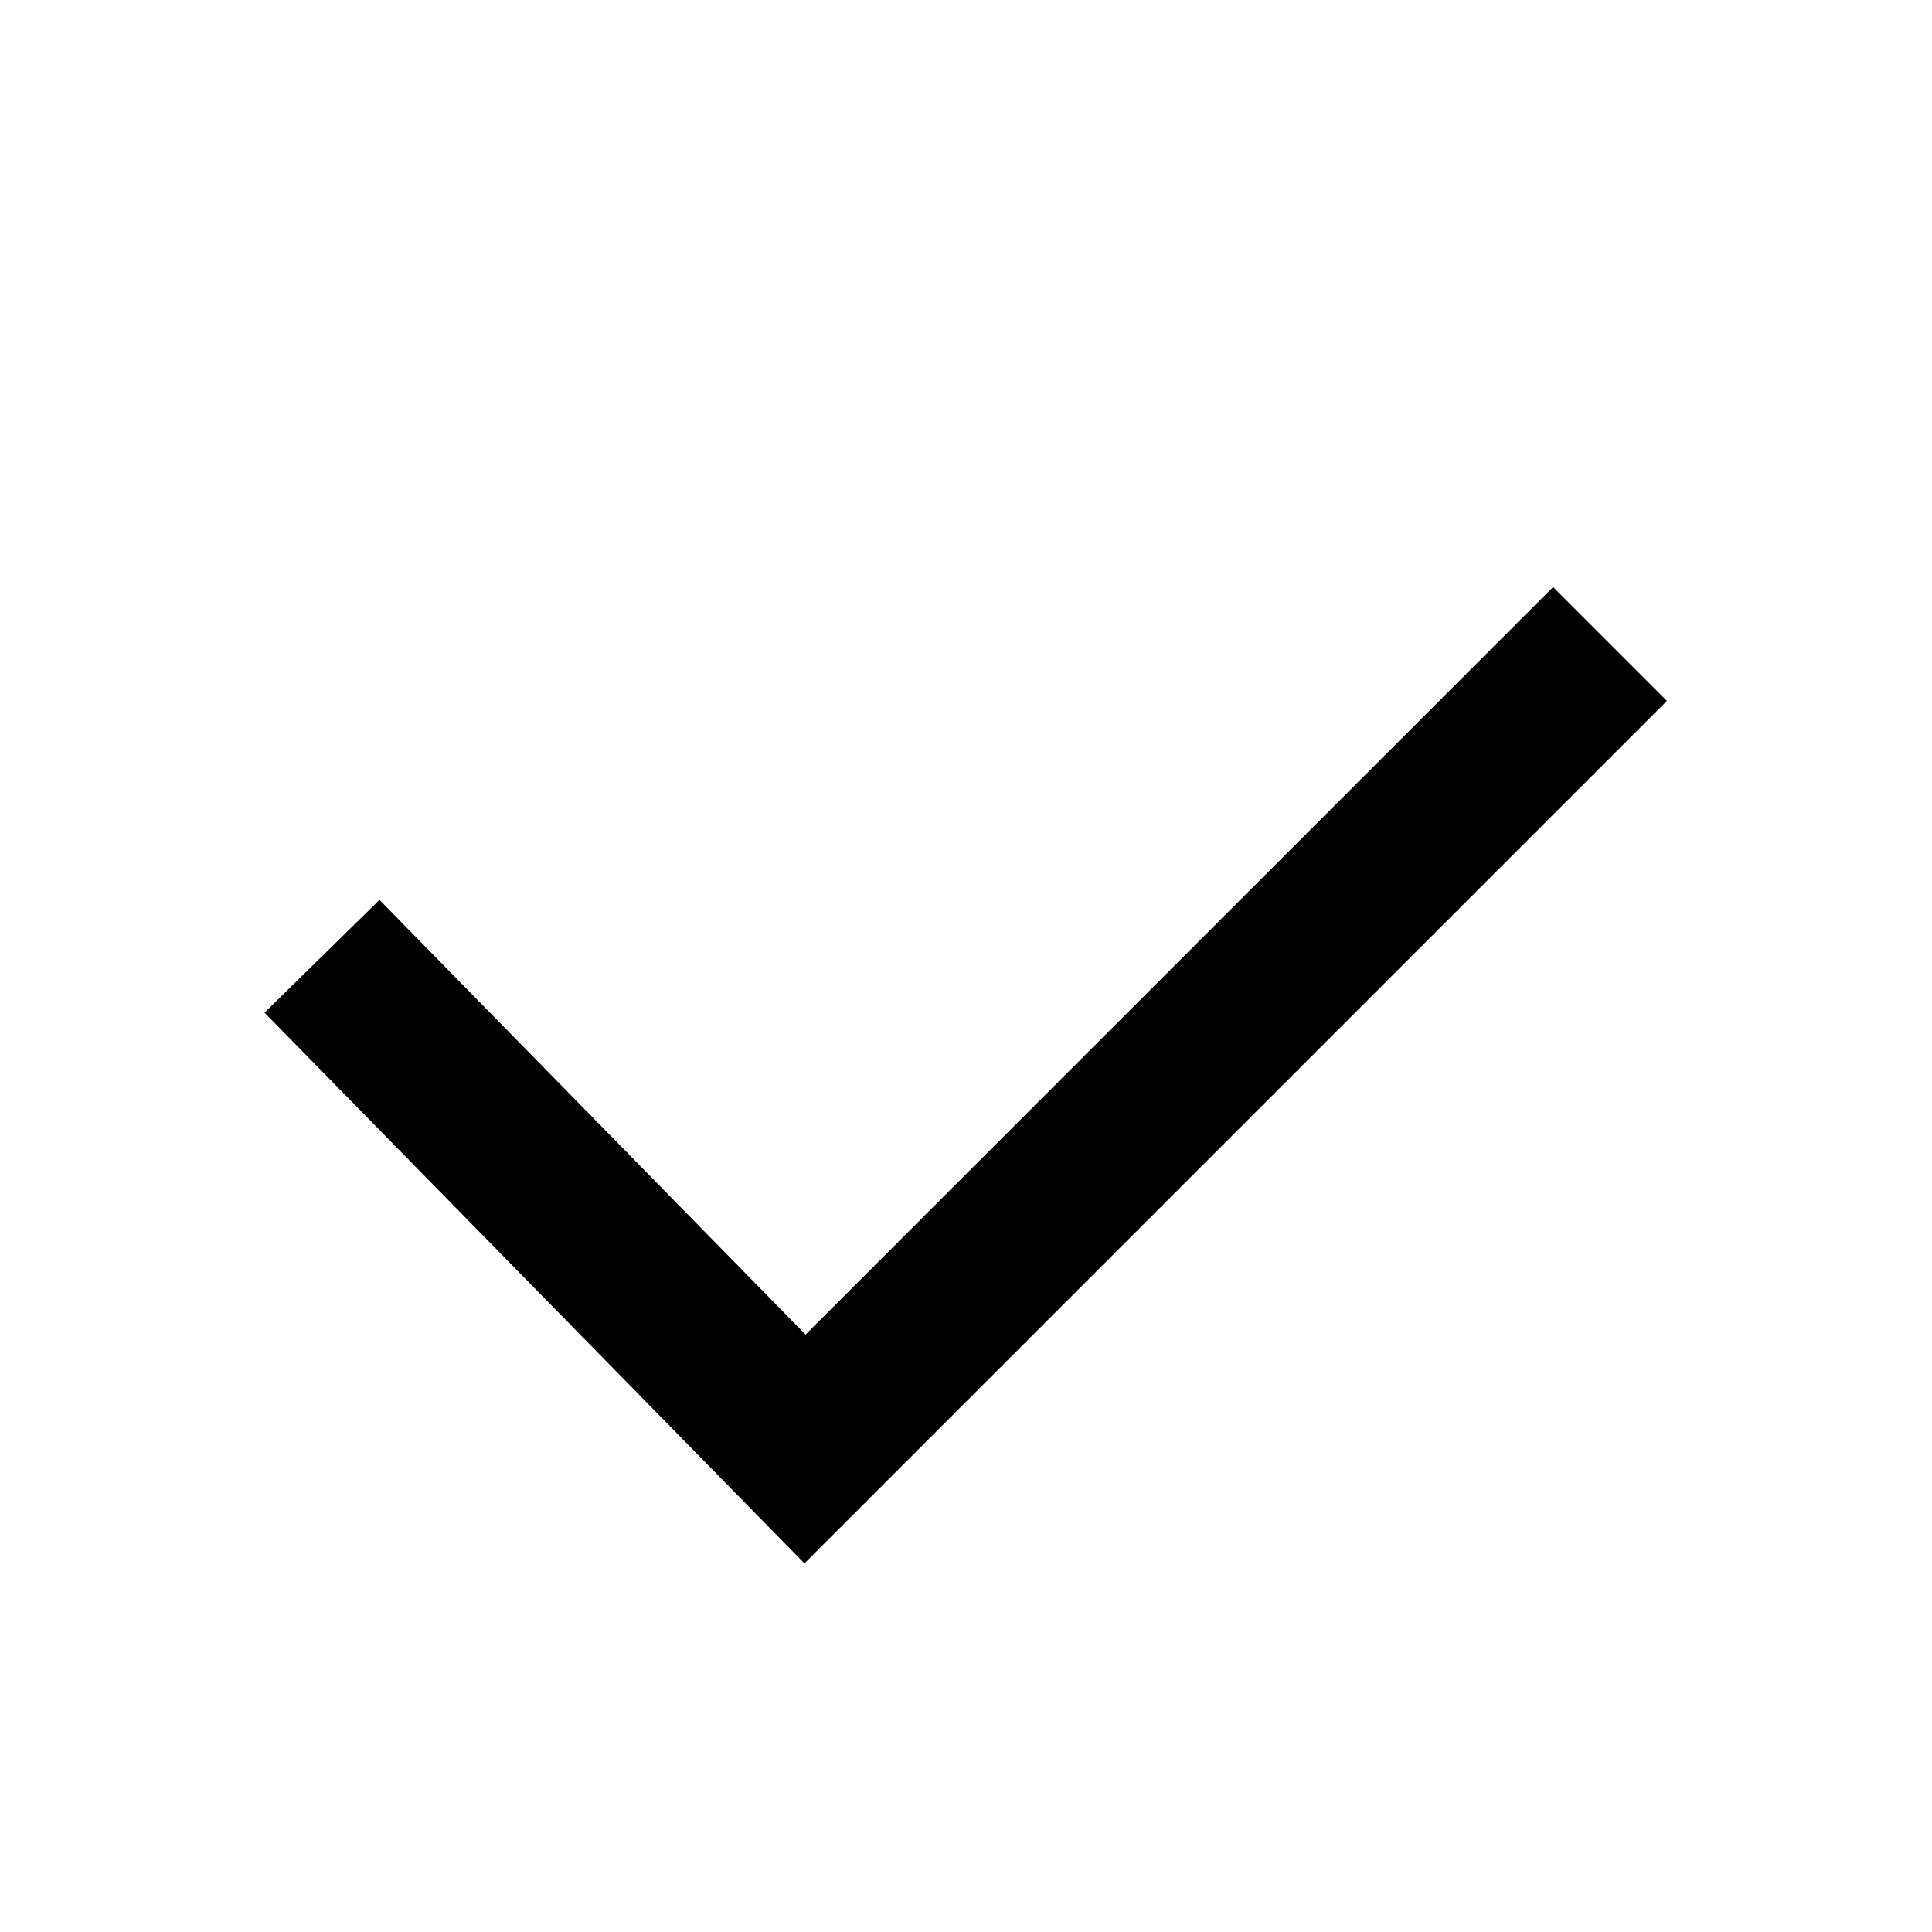
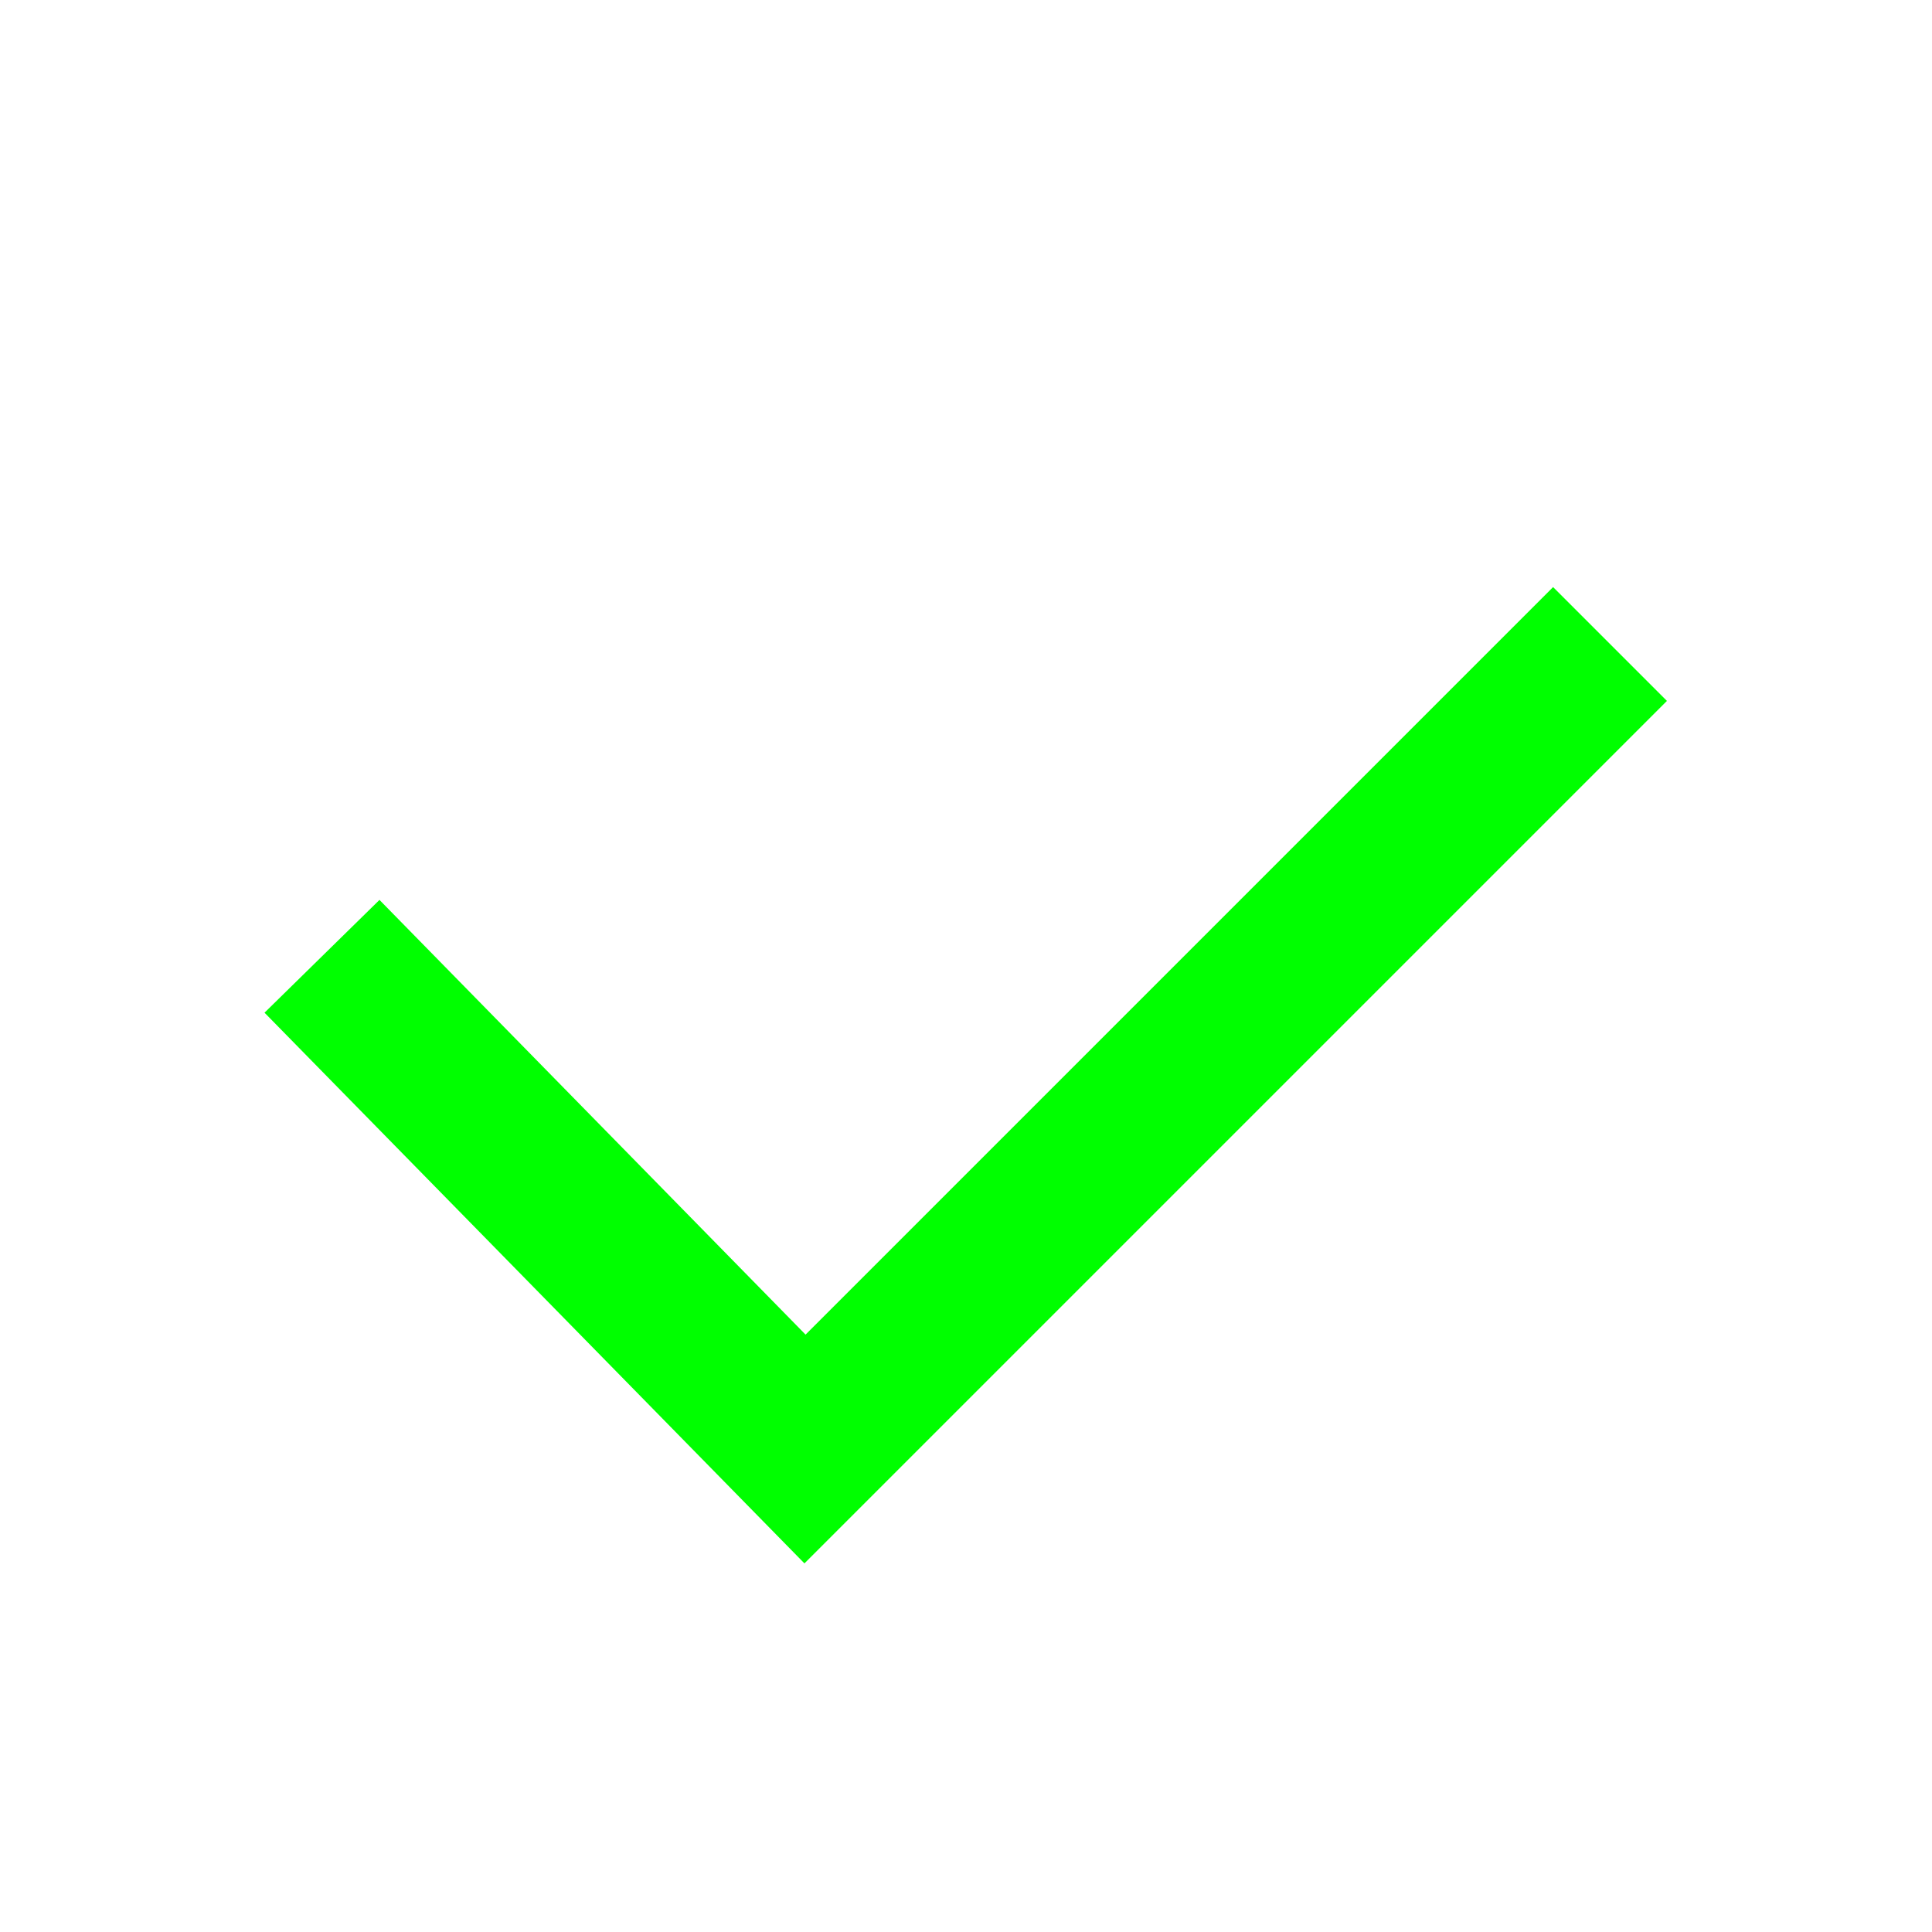
- <svg xmlns="http://www.w3.org/2000/svg" width="24" height="24" viewBox="0 0 24 24">
+ <svg xmlns="http://www.w3.org/2000/svg" fill="#00ff00" width="24" height="24" viewBox="0 0 24 24">
  <polygon points="9.993 19.421 3.286 12.58 4.714 11.179 10.007 16.579 19.293 7.293 20.707 8.707 9.993 19.421" />
</svg>
